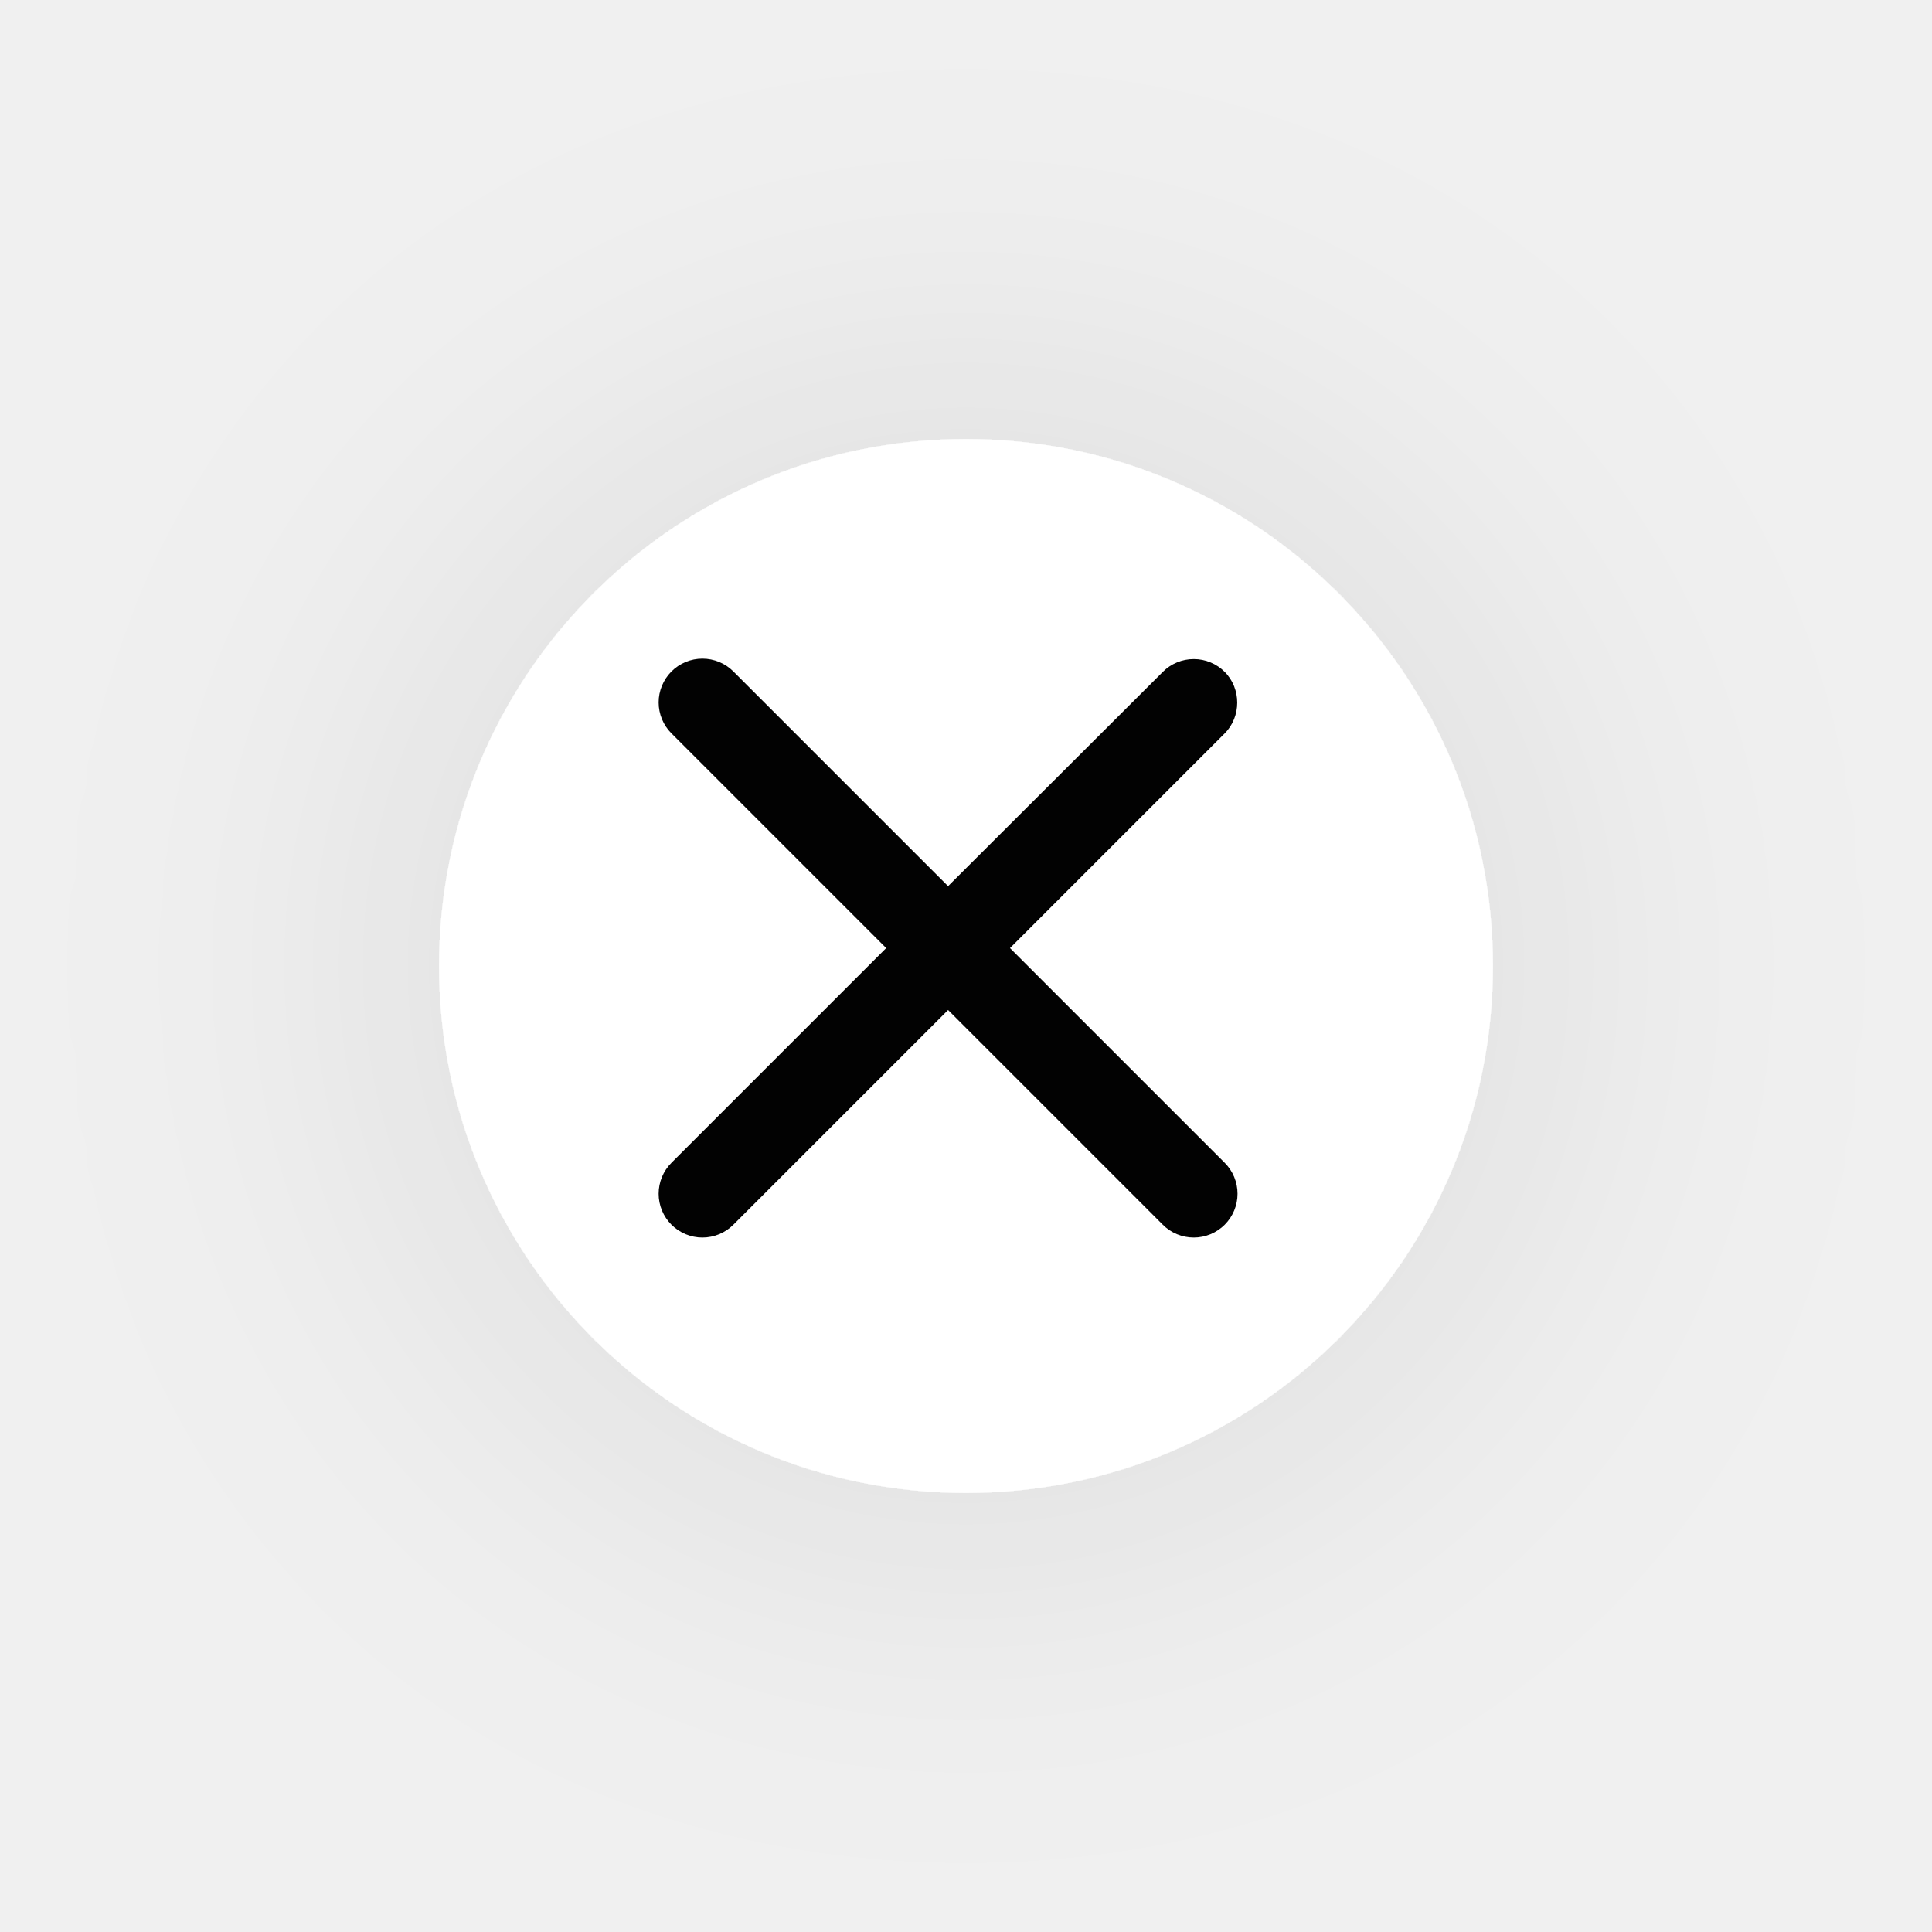
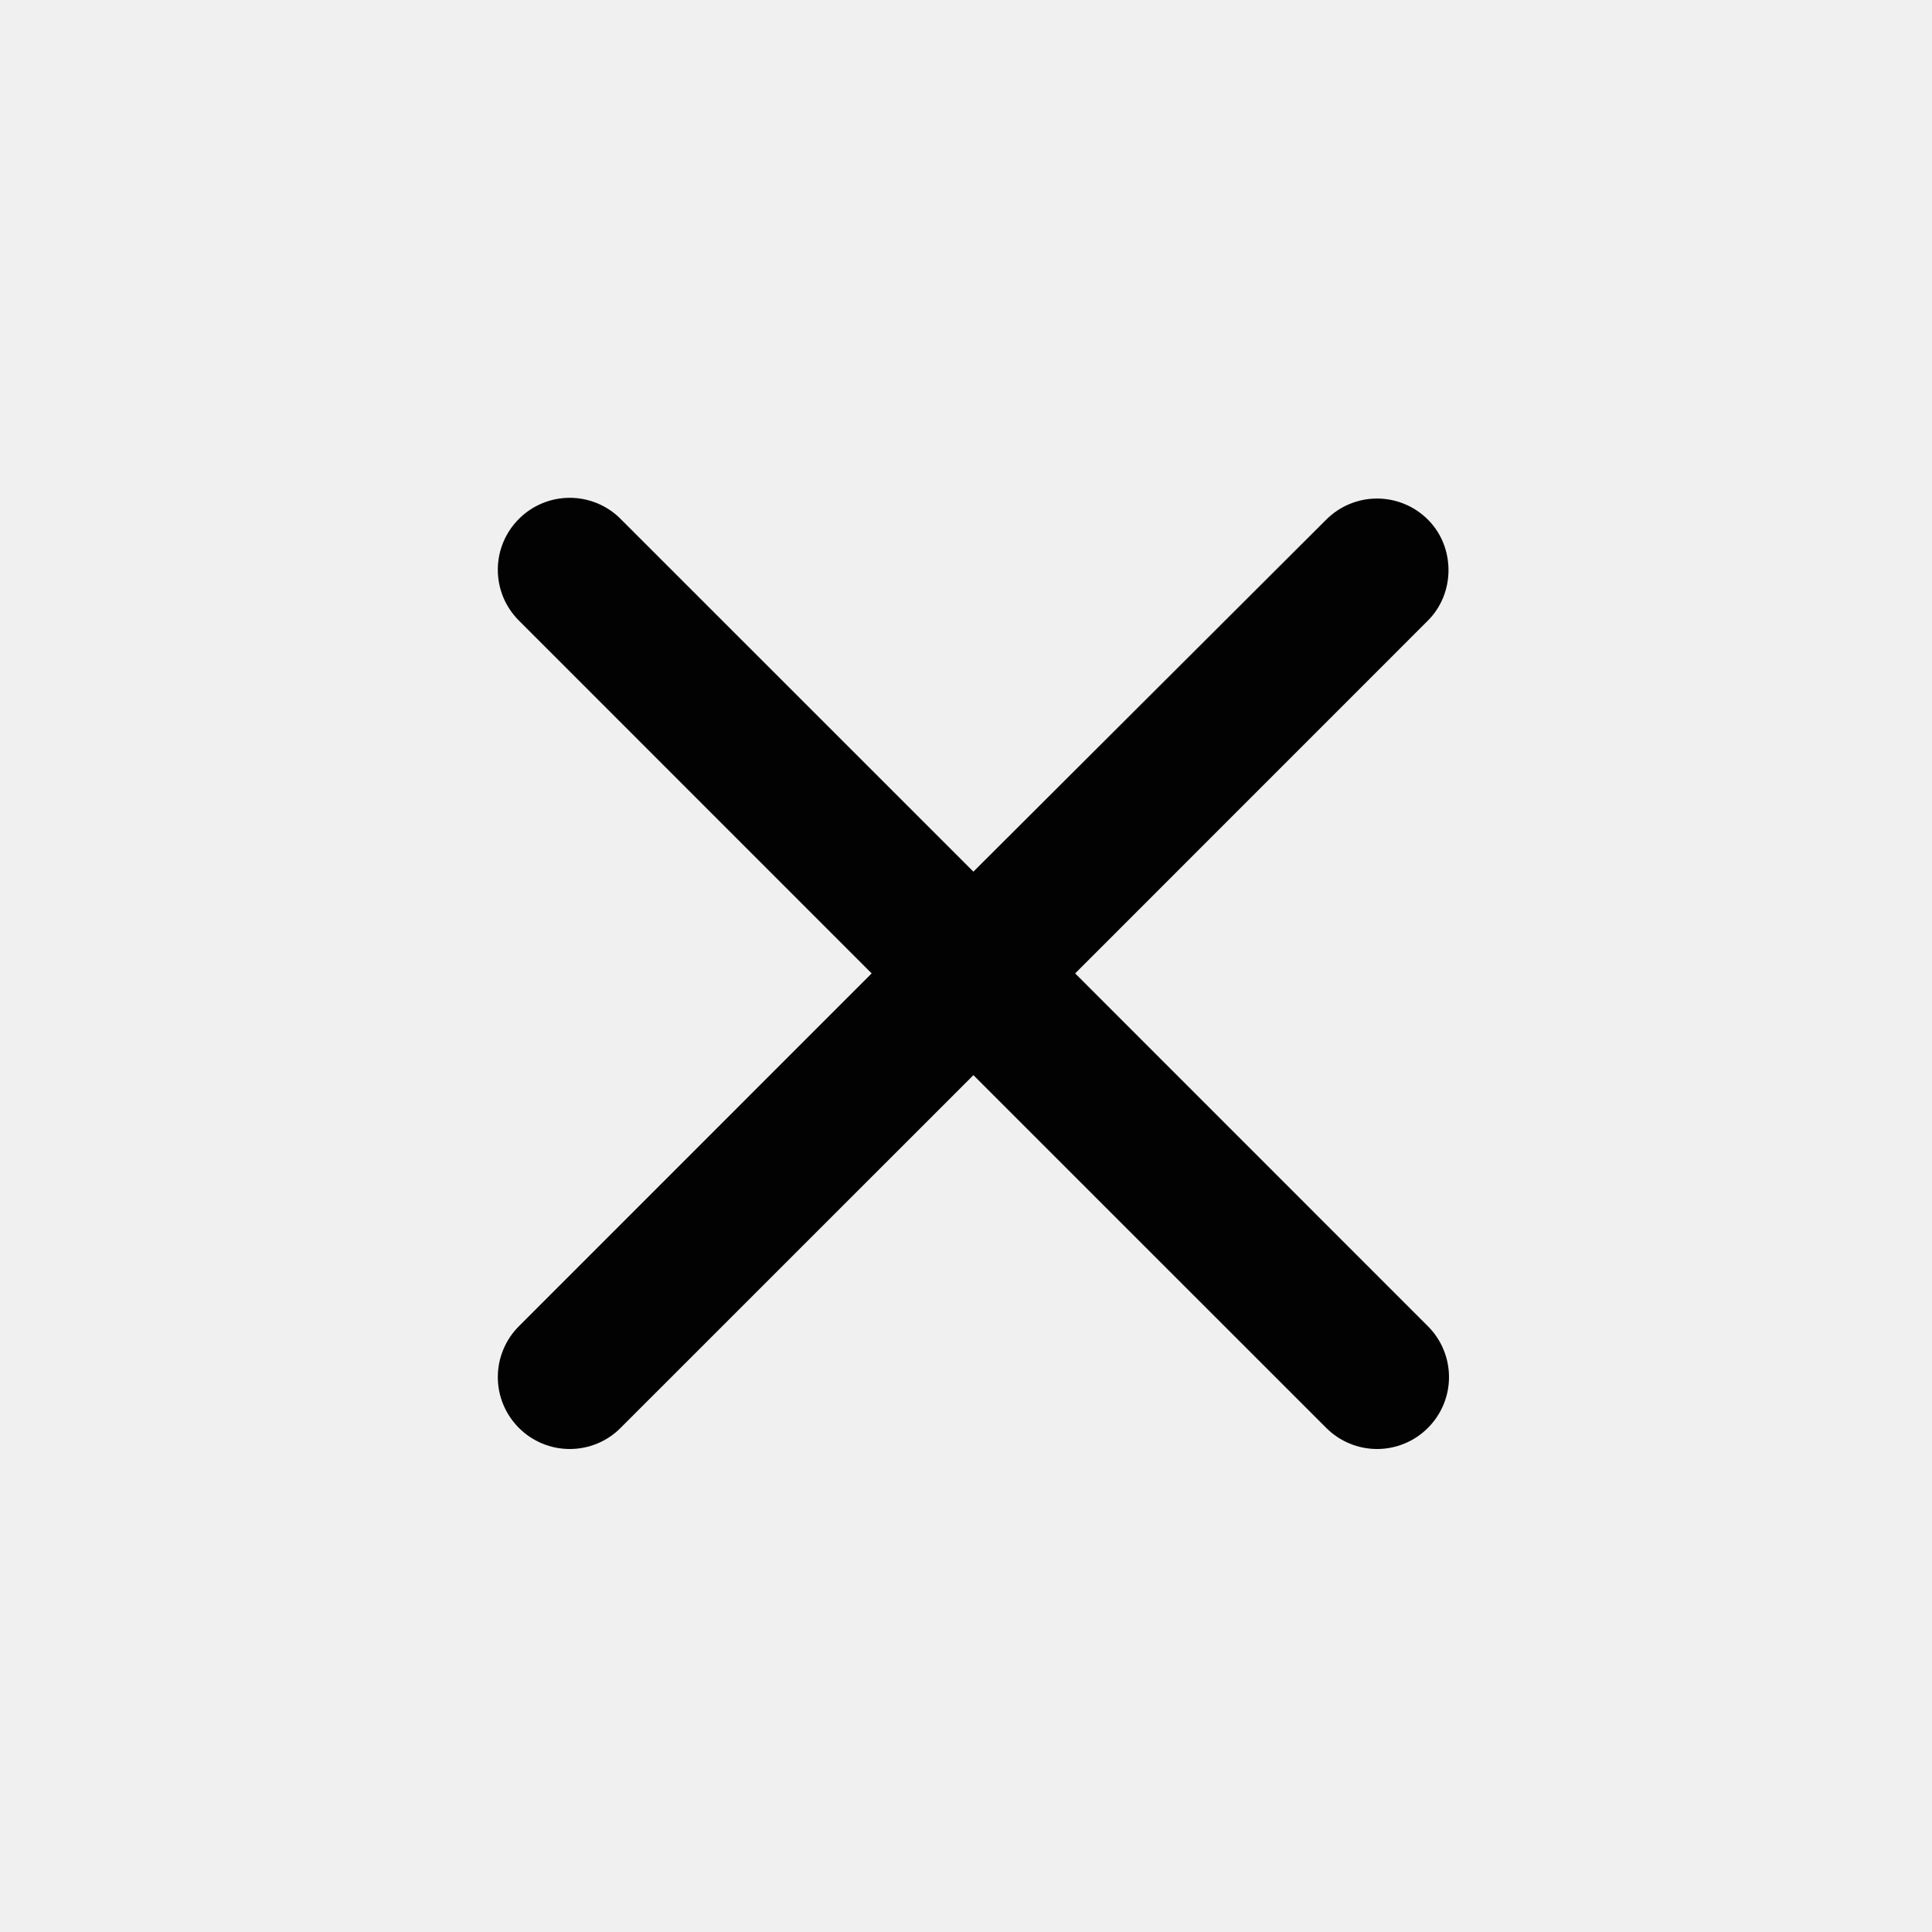
- <svg xmlns="http://www.w3.org/2000/svg" width="44" height="44" viewBox="0 0 44 44" fill="none">
-   <g filter="url(#filter0_d_74_1570)">
-     <circle cx="22" cy="22" r="12" fill="white" />
-   </g>
-   <path d="M27.892 15.302C27.799 15.209 27.69 15.136 27.569 15.086C27.448 15.035 27.318 15.01 27.187 15.01C27.056 15.01 26.926 15.035 26.805 15.086C26.684 15.136 26.575 15.209 26.482 15.302L21.592 20.182L16.702 15.292C16.609 15.199 16.5 15.126 16.379 15.076C16.258 15.026 16.128 15 15.997 15C15.866 15 15.736 15.026 15.616 15.076C15.495 15.126 15.385 15.199 15.292 15.292C15.199 15.385 15.126 15.495 15.076 15.616C15.026 15.736 15 15.866 15 15.997C15 16.128 15.026 16.258 15.076 16.379C15.126 16.5 15.199 16.609 15.292 16.702L20.182 21.592L15.292 26.482C15.199 26.575 15.126 26.684 15.076 26.805C15.026 26.926 15 27.056 15 27.187C15 27.318 15.026 27.448 15.076 27.569C15.126 27.689 15.199 27.799 15.292 27.892C15.385 27.985 15.495 28.058 15.616 28.108C15.736 28.158 15.866 28.184 15.997 28.184C16.128 28.184 16.258 28.158 16.379 28.108C16.5 28.058 16.609 27.985 16.702 27.892L21.592 23.002L26.482 27.892C26.575 27.985 26.684 28.058 26.805 28.108C26.926 28.158 27.056 28.184 27.187 28.184C27.318 28.184 27.448 28.158 27.569 28.108C27.689 28.058 27.799 27.985 27.892 27.892C27.985 27.799 28.058 27.689 28.108 27.569C28.158 27.448 28.184 27.318 28.184 27.187C28.184 27.056 28.158 26.926 28.108 26.805C28.058 26.684 27.985 26.575 27.892 26.482L23.002 21.592L27.892 16.702C28.272 16.322 28.272 15.682 27.892 15.302Z" fill="#020202" />
-   <defs>
-     <filter id="filter0_d_74_1570" x="0" y="0" width="44" height="44" filterUnits="userSpaceOnUse" color-interpolation-filters="sRGB">
-       <feFlood flood-opacity="0" result="BackgroundImageFix" />
-       <feColorMatrix in="SourceAlpha" type="matrix" values="0 0 0 0 0 0 0 0 0 0 0 0 0 0 0 0 0 0 127 0" result="hardAlpha" />
-       <feOffset />
-       <feGaussianBlur stdDeviation="5" />
-       <feComposite in2="hardAlpha" operator="out" />
-       <feColorMatrix type="matrix" values="0 0 0 0 0 0 0 0 0 0 0 0 0 0 0 0 0 0 0.1 0" />
-       <feBlend mode="normal" in2="BackgroundImageFix" result="effect1_dropShadow_74_1570" />
-       <feBlend mode="normal" in="SourceGraphic" in2="effect1_dropShadow_74_1570" result="shape" />
-     </filter>
-   </defs>
+ <svg xmlns="http://www.w3.org/2000/svg" width="24" height="24" viewBox="0 0 24 24" fill="none">
+   <path d="M17.738 6.455C17.655 6.372 17.557 6.306 17.448 6.261C17.34 6.216 17.224 6.193 17.107 6.193C16.989 6.193 16.873 6.216 16.765 6.261C16.656 6.306 16.558 6.372 16.475 6.455L12.092 10.828L7.709 6.446C7.627 6.363 7.528 6.297 7.42 6.252C7.311 6.207 7.195 6.184 7.078 6.184C6.96 6.184 6.844 6.207 6.736 6.252C6.627 6.297 6.529 6.363 6.446 6.446C6.363 6.529 6.297 6.627 6.252 6.736C6.207 6.844 6.184 6.96 6.184 7.078C6.184 7.195 6.207 7.311 6.252 7.42C6.297 7.528 6.363 7.626 6.446 7.709L10.828 12.092L6.446 16.475C6.363 16.558 6.297 16.656 6.252 16.765C6.207 16.873 6.184 16.989 6.184 17.107C6.184 17.224 6.207 17.34 6.252 17.448C6.297 17.557 6.363 17.655 6.446 17.738C6.529 17.821 6.627 17.887 6.736 17.932C6.844 17.977 6.96 18 7.078 18C7.195 18 7.311 17.977 7.42 17.932C7.528 17.887 7.627 17.821 7.709 17.738L12.092 13.356L16.475 17.738C16.558 17.821 16.656 17.887 16.765 17.932C16.873 17.977 16.989 18 17.107 18C17.224 18 17.34 17.977 17.448 17.932C17.557 17.887 17.655 17.821 17.738 17.738C17.821 17.655 17.887 17.557 17.932 17.448C17.977 17.34 18 17.224 18 17.107C18 16.989 17.977 16.873 17.932 16.765C17.887 16.656 17.821 16.558 17.738 16.475L13.356 12.092L17.738 7.709C18.079 7.369 18.079 6.795 17.738 6.455Z" fill="#020202" />
</svg>
